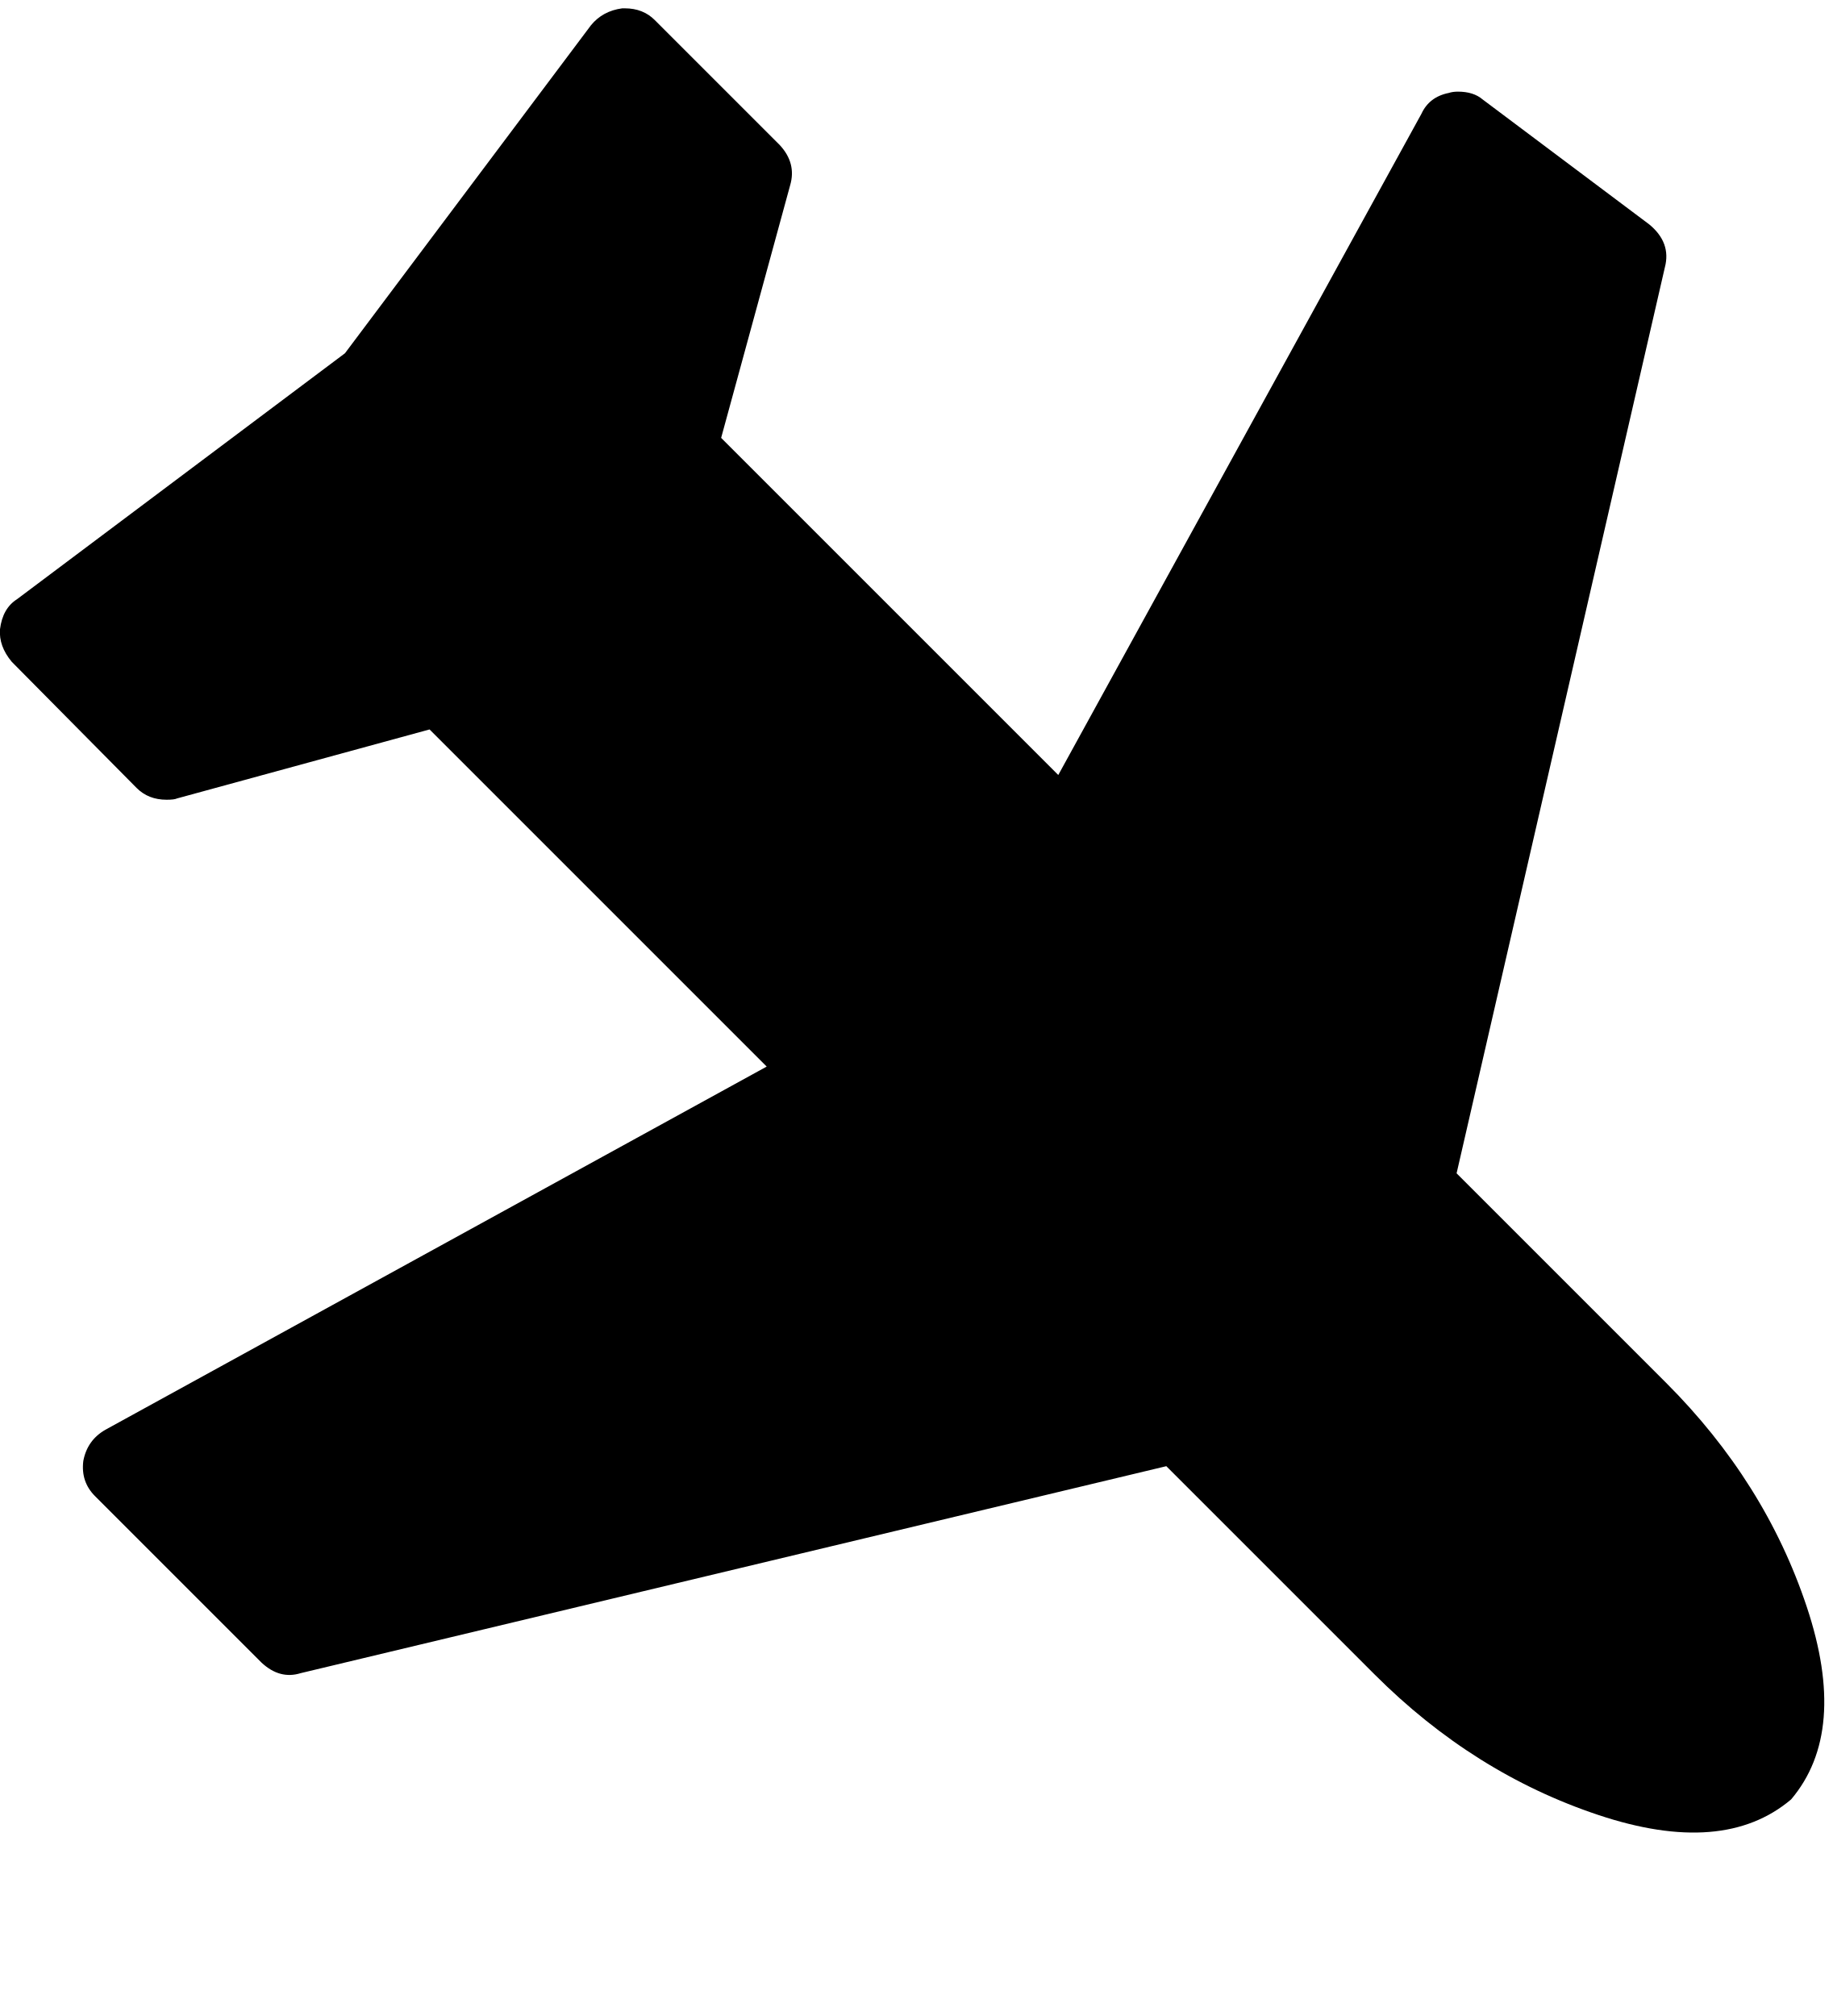
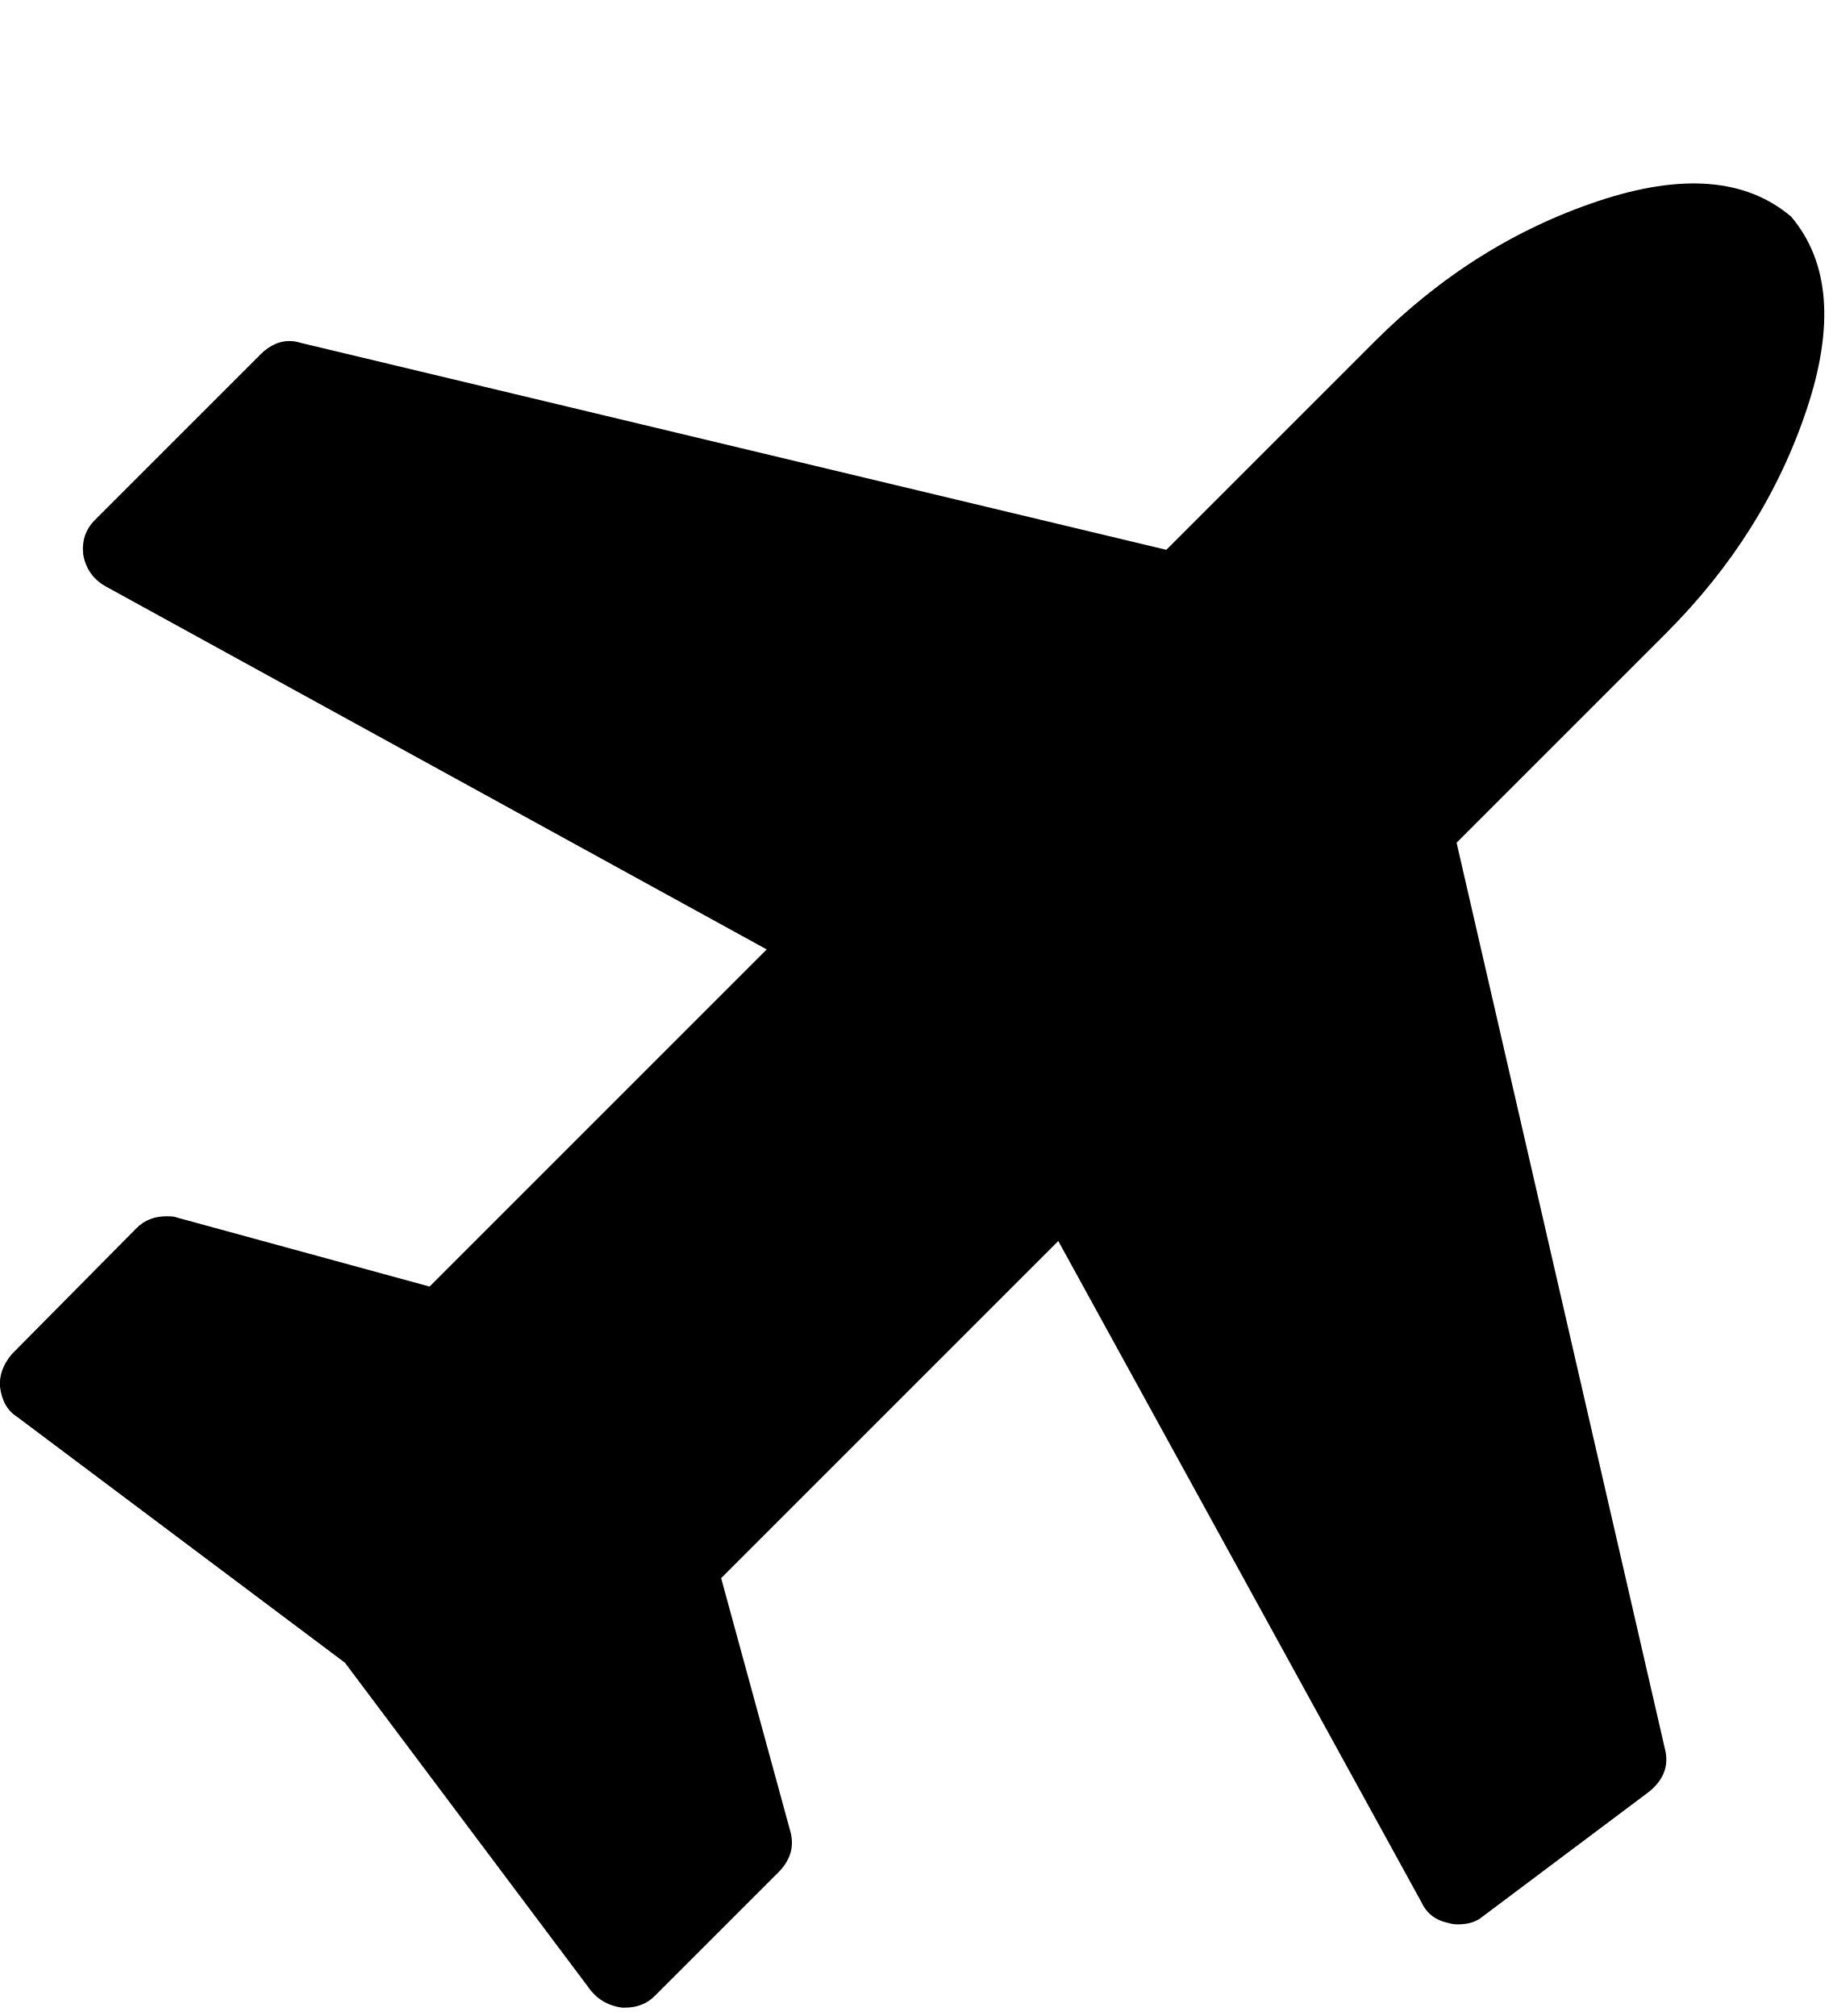
<svg xmlns="http://www.w3.org/2000/svg" width="20" height="22" viewBox="0 0 1408 1536" fill="none">
-   <path d="M1376 1376q44 -52 12 -148t-108 -172l-161 -161l160 -696q5 -19 -12 -33l-128 -96q-7 -6 -19 -6q-4 0 -7 1q-15 3 -21 16l-279 508l-259 -259l53 -194q5 -17 -8 -31l-96 -96q-9 -9 -23 -9h-2q-15 2 -24 13l-189 252l-252 189q-11 7 -13 23q-1 13 9 25l96 97q9 9 23 9q6 0 8 -1l194 -53l259 259l-508 279q-14 8 -17 24q-2 16 9 27l128 128q14 13 30 8l665 -159l160 160q76 76 172 108t148 -12z" fill="currentColor" />
+   <path d="M1376 1376q44 -52 12 -148t-108 -172l-161 -161l160 -696q5 -19 -12 -33l-128 -96q-7 -6 -19 -6q-4 0 -7 1q-15 3 -21 16l-279 508l-259 -259l53 -194q5 -17 -8 -31l-96 -96q-9 -9 -23 -9h-2q-15 2 -24 13l-189 252l-252 189q-11 7 -13 23q-1 13 9 25l96 97q9 9 23 9q6 0 8 -1l194 -53l259 259l-508 279q-14 8 -17 24q-2 16 9 27l128 128q14 13 30 8l665 -159l160 160q76 76 172 108t148 -12z" transform="translate(0,1536) scale(1,-1)" fill="currentColor" />
</svg>
